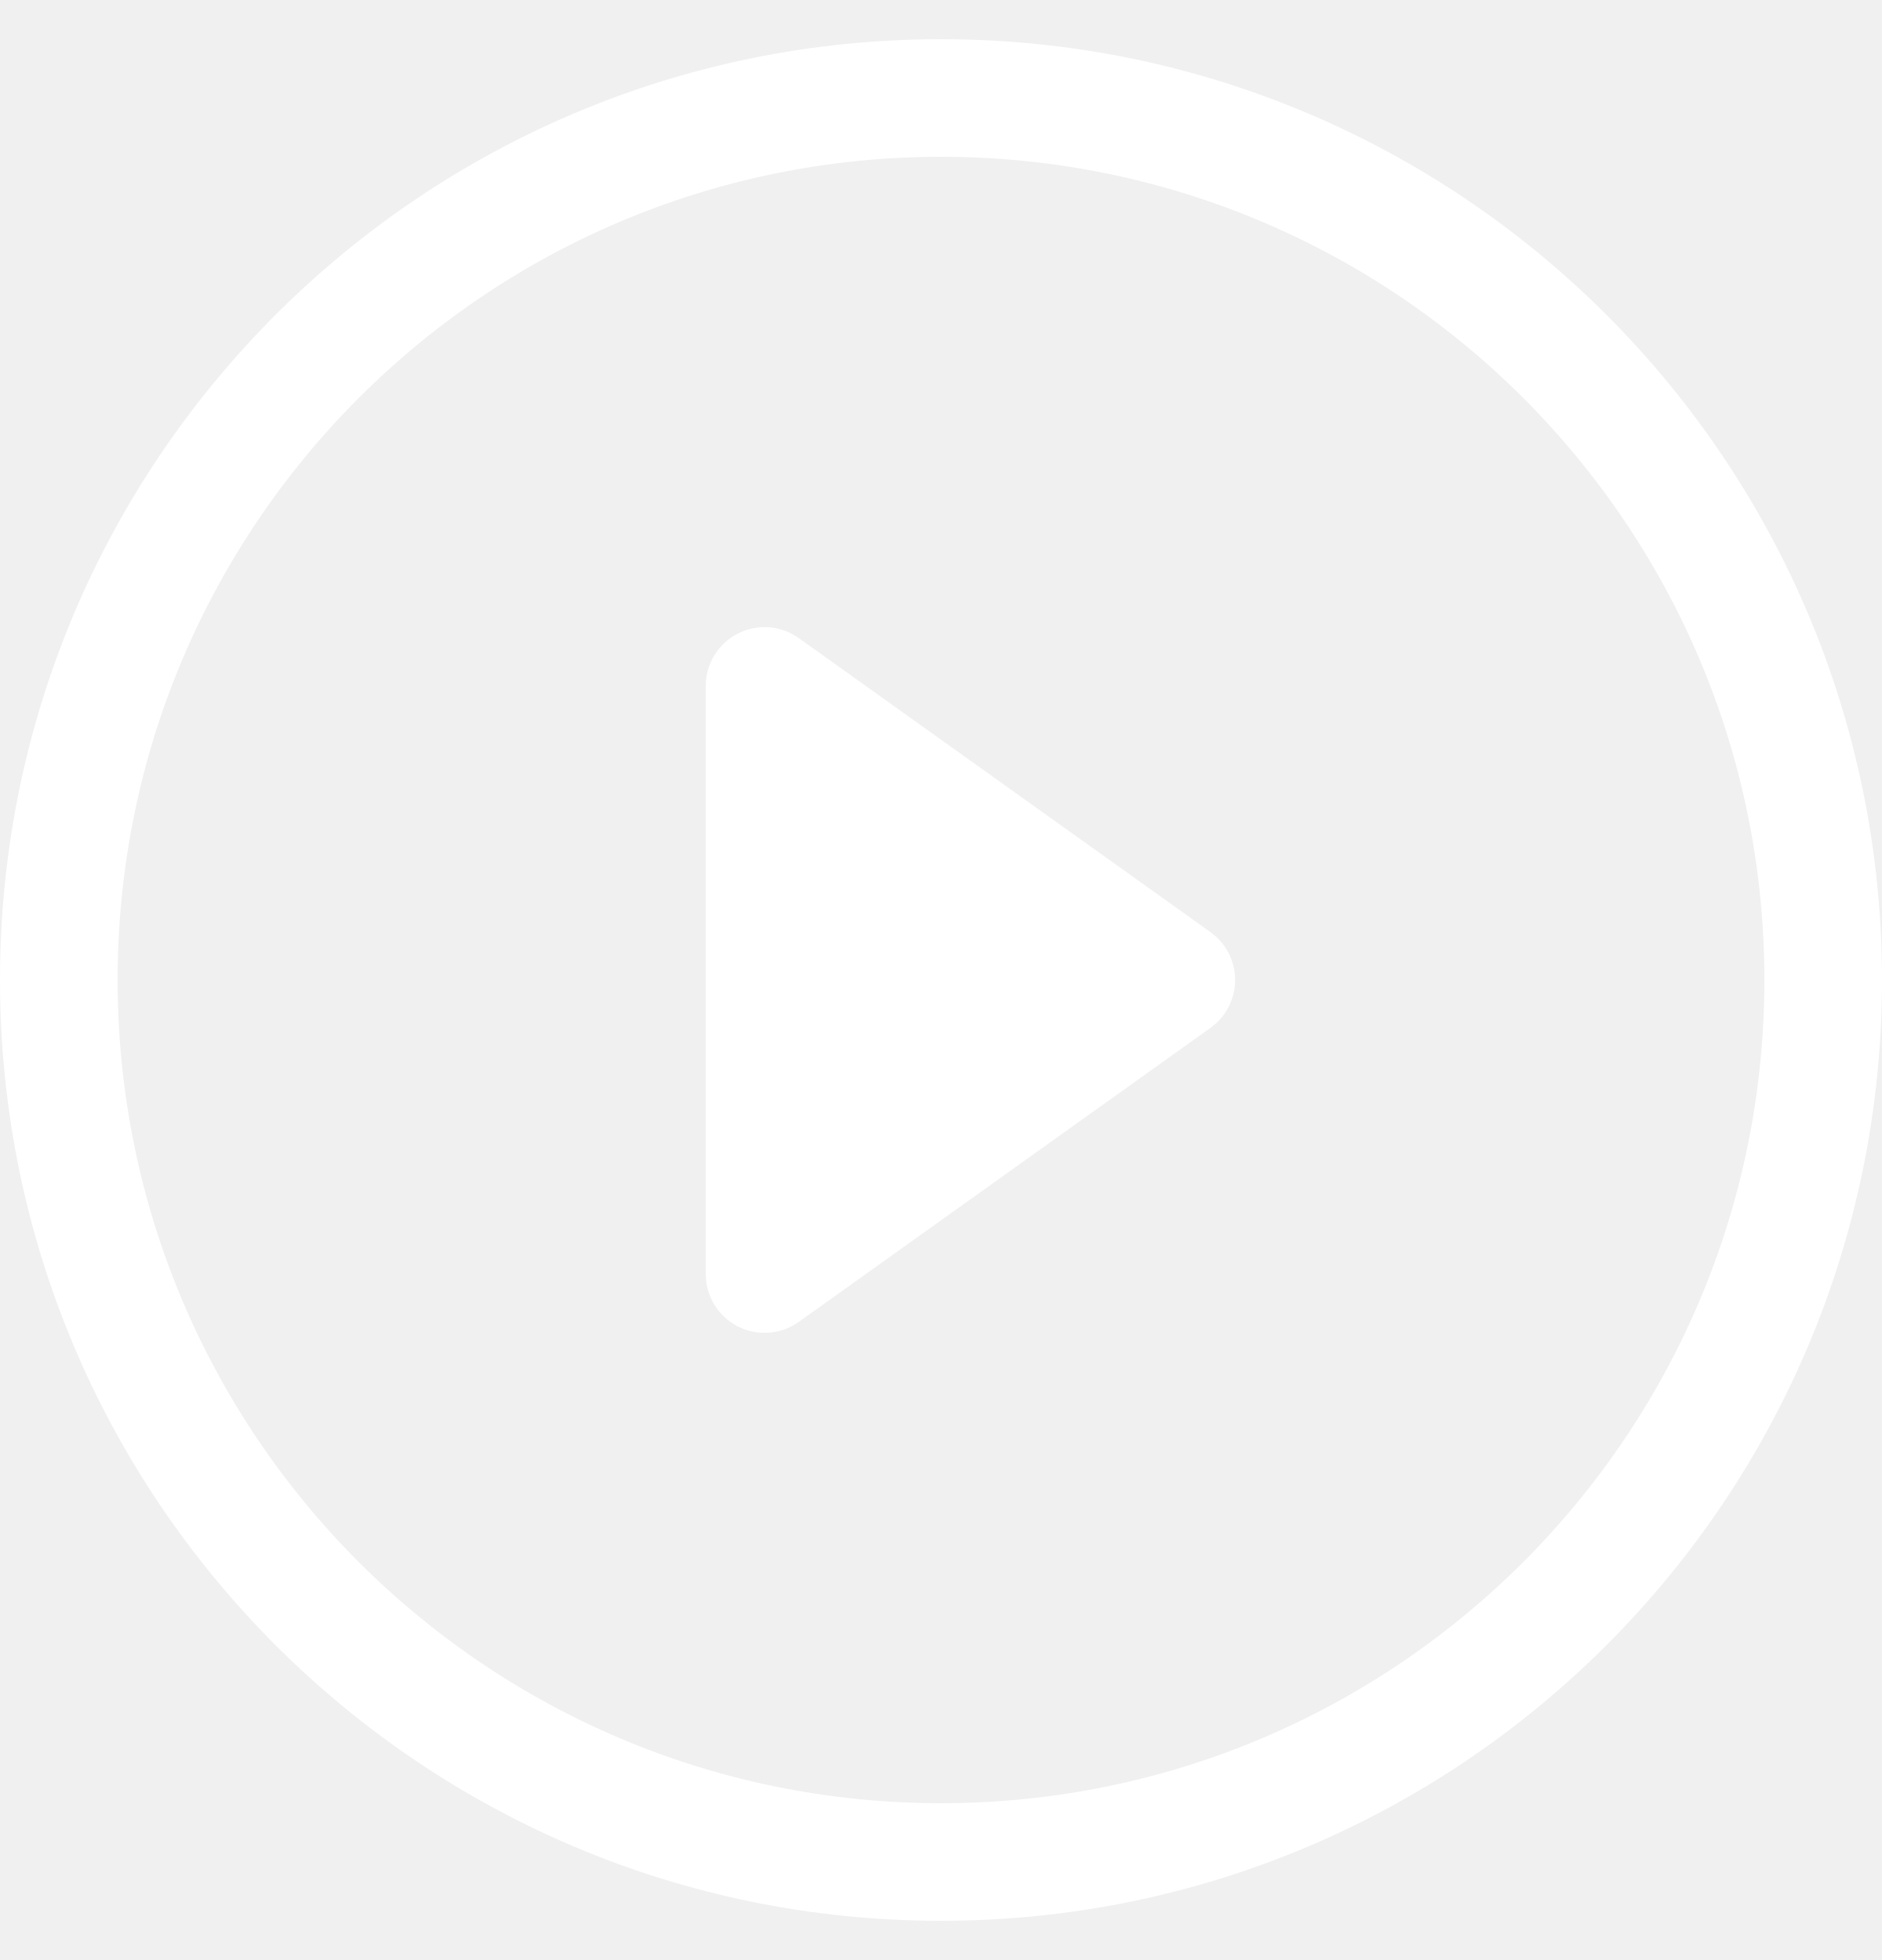
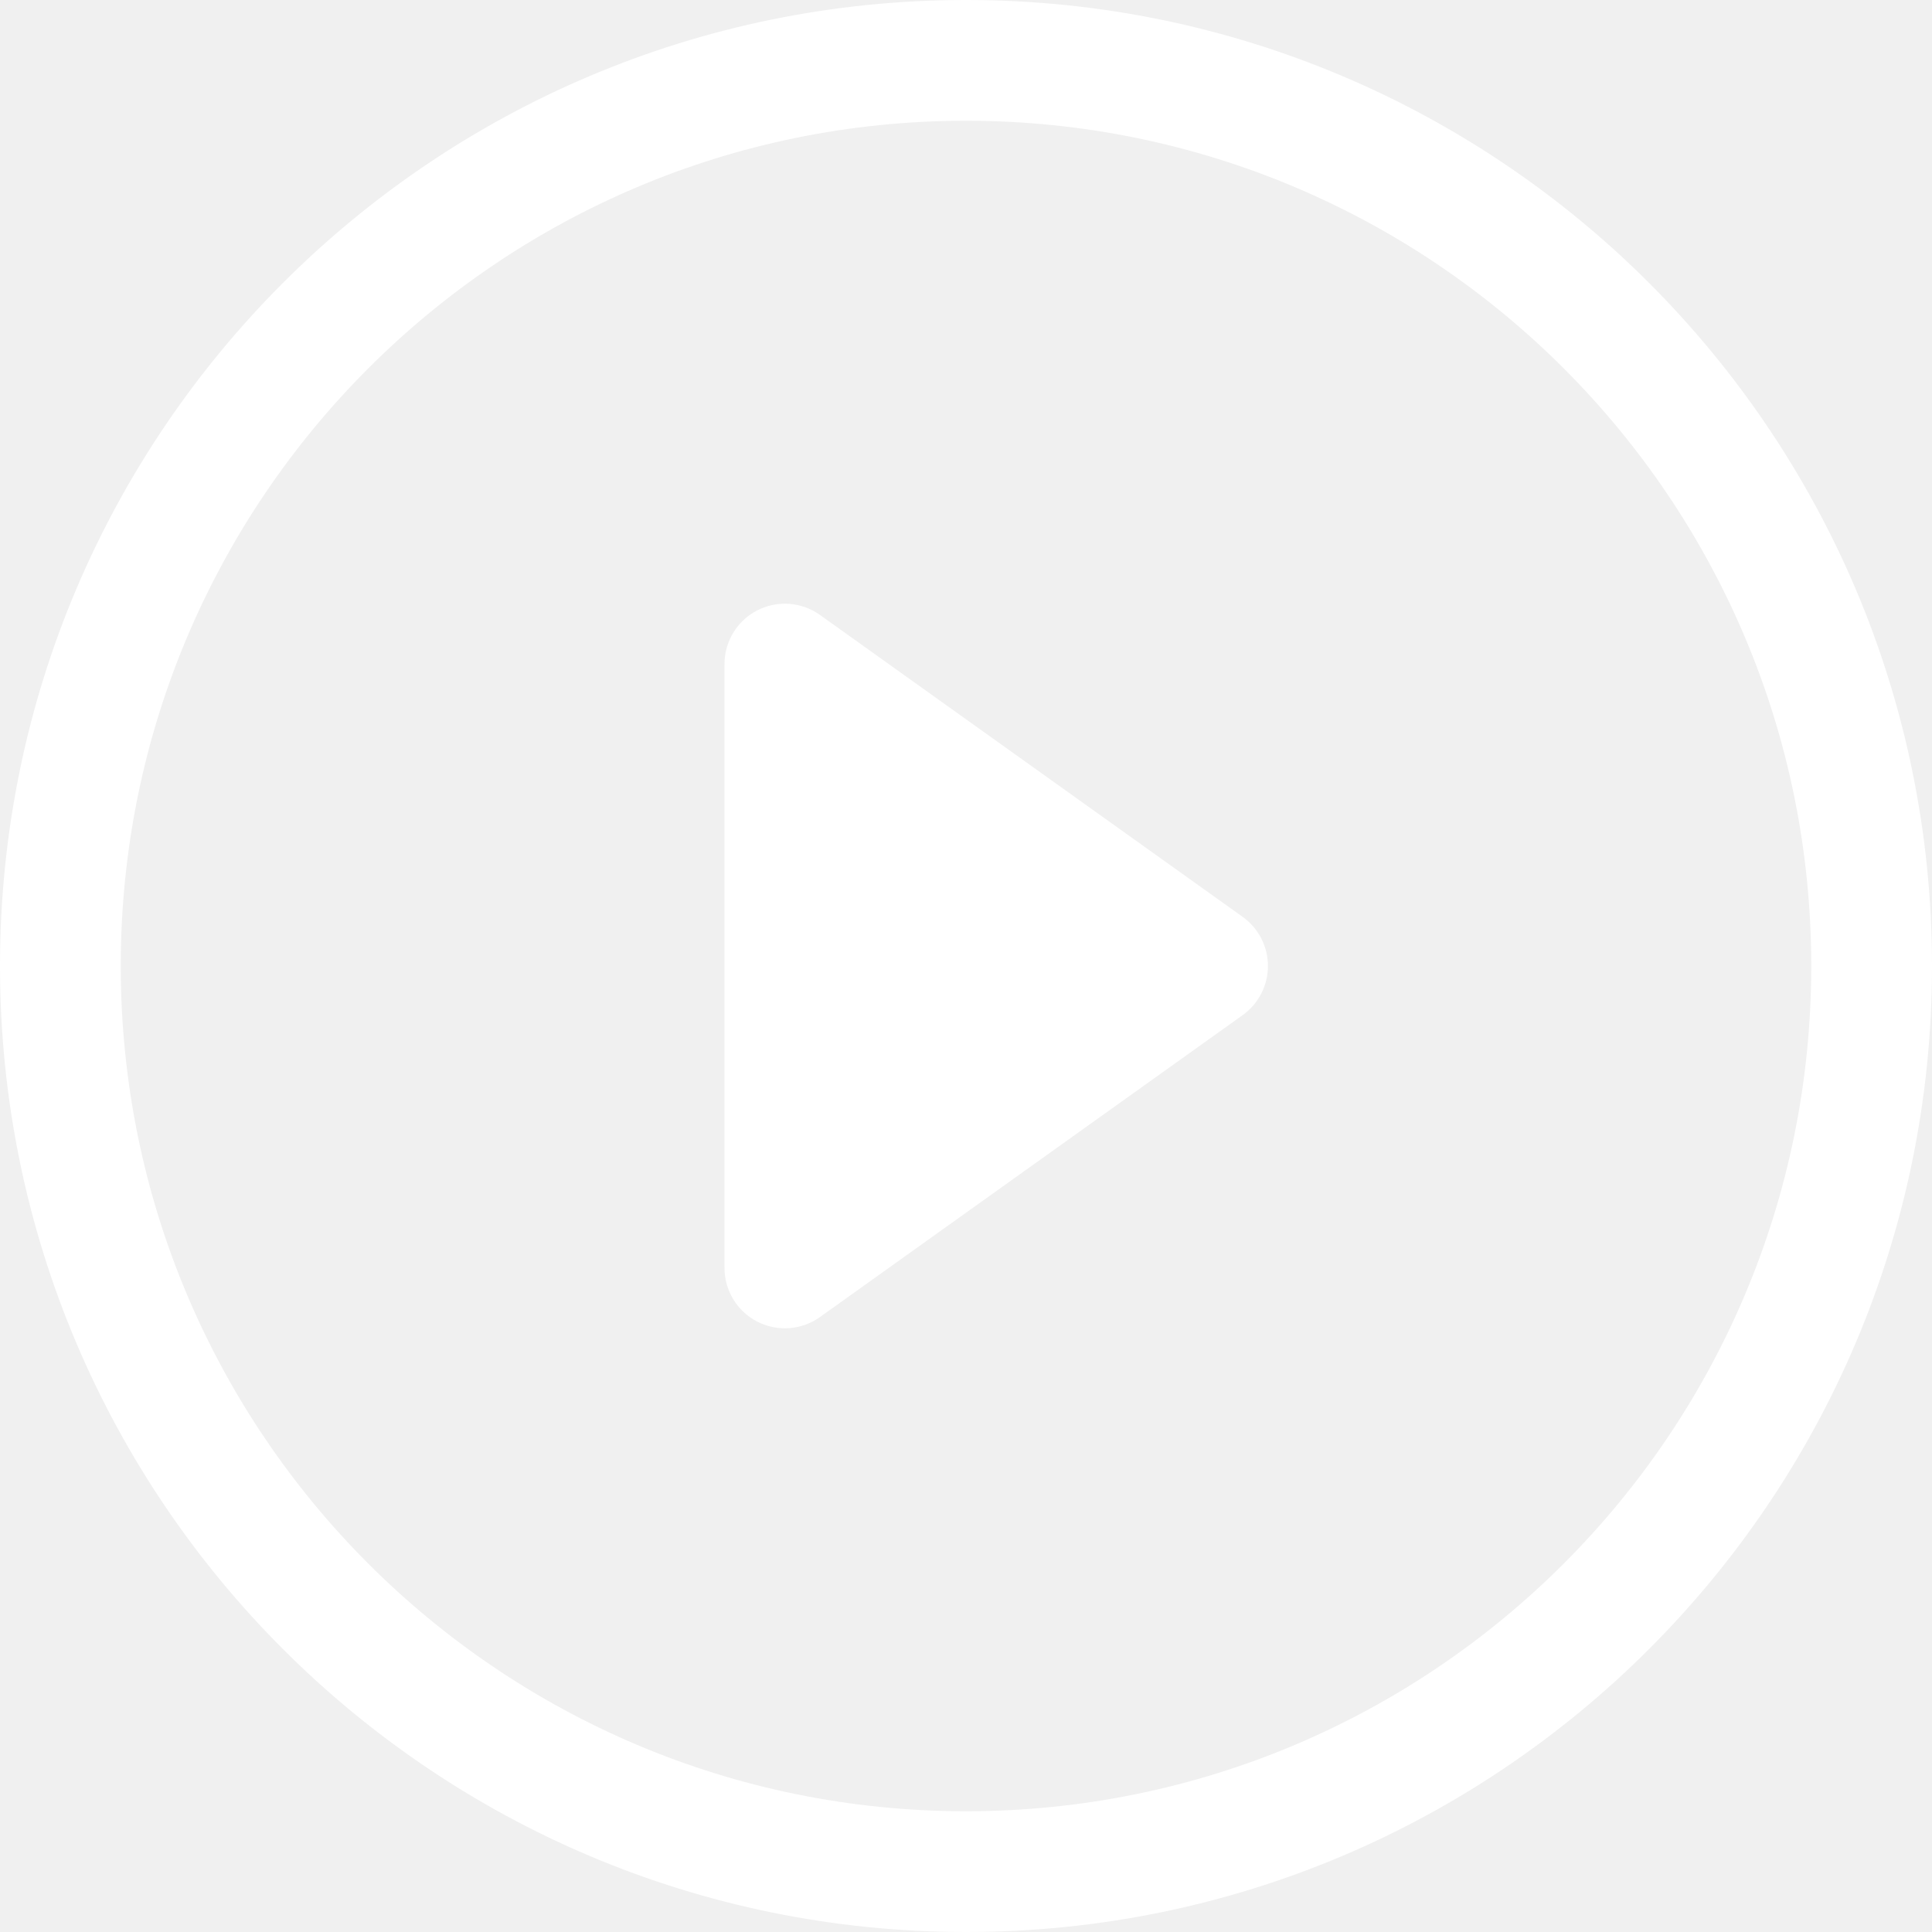
- <svg xmlns="http://www.w3.org/2000/svg" width="24" height="25" fill="white" class="bi bi-play-circle" viewBox="0 0 16 16">
+ <svg xmlns="http://www.w3.org/2000/svg" width="24" height="24" fill="white" class="bi bi-play-circle" viewBox="0 0 16 16">
  <path d="M8 15A7 7 0 1 1 8 1a7 7 0 0 1 0 14m0 1A8 8 0 1 0 8 0a8 8 0 0 0 0 16" />
  <path d="M6.271 5.055a.5.5 0 0 1 .52.038l3.5 2.5a.5.5 0 0 1 0 .814l-3.5 2.5A.5.5 0 0 1 6 10.5v-5a.5.5 0 0 1 .271-.445" />
</svg>
